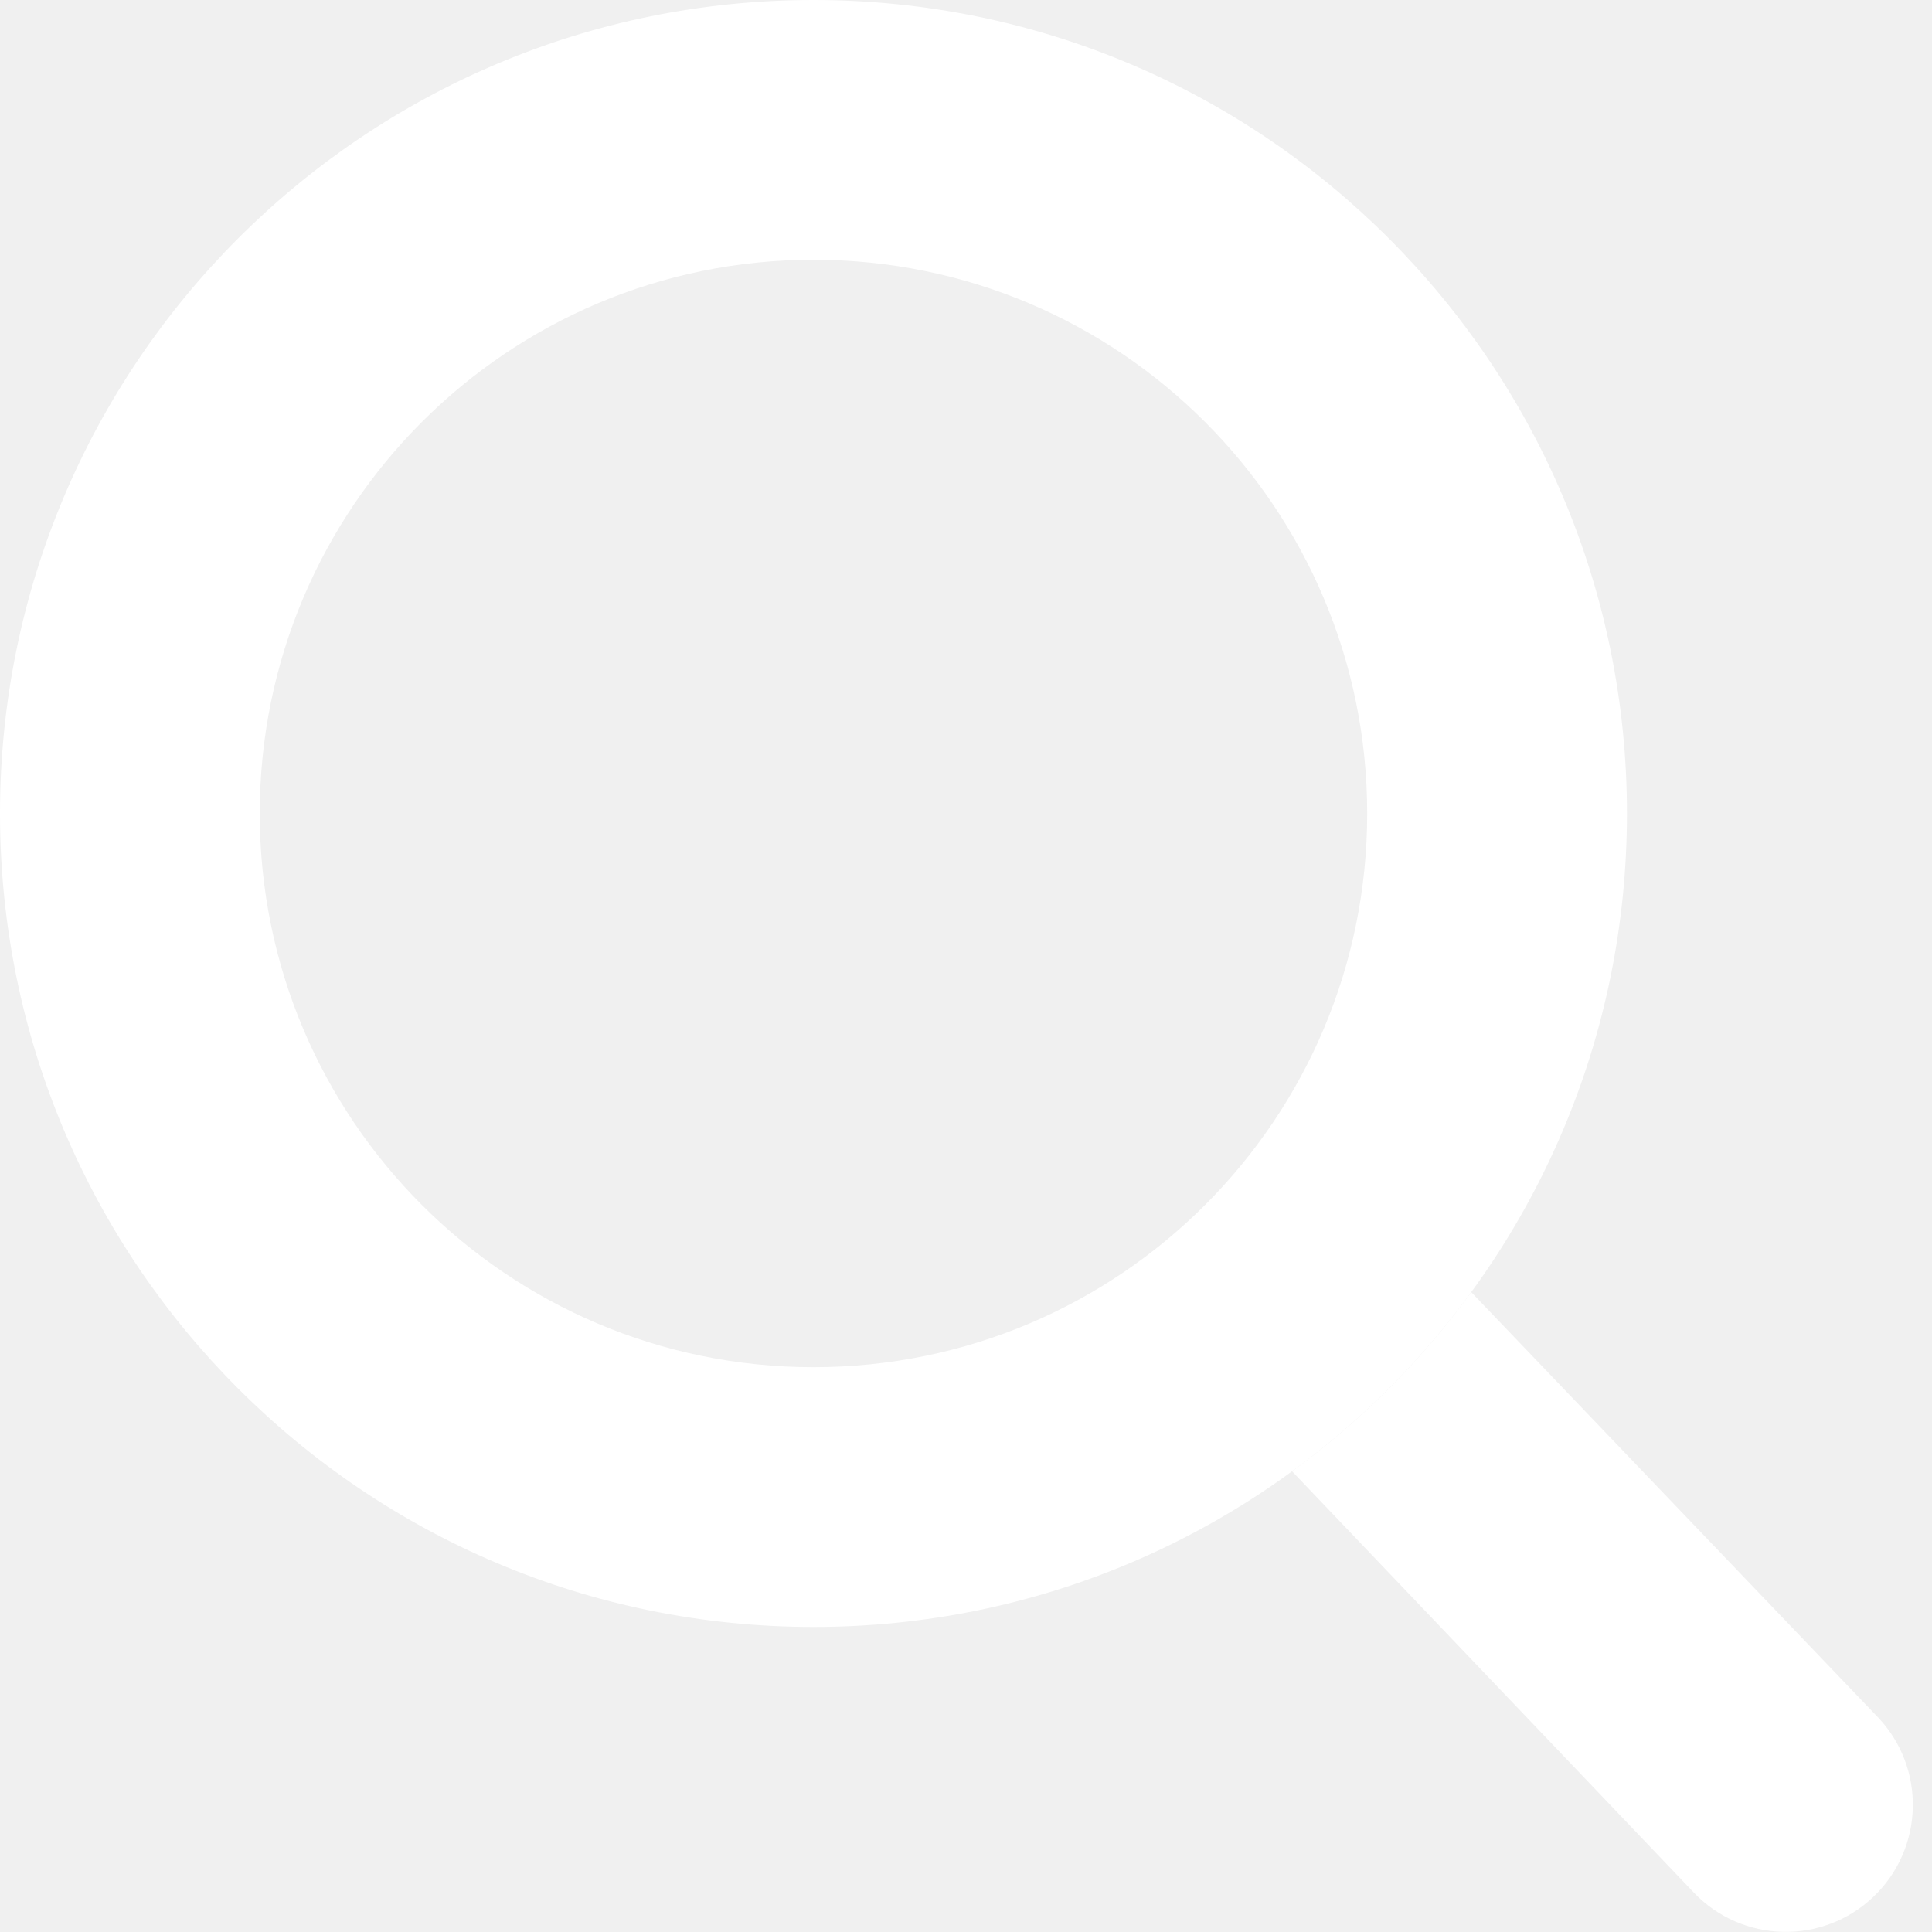
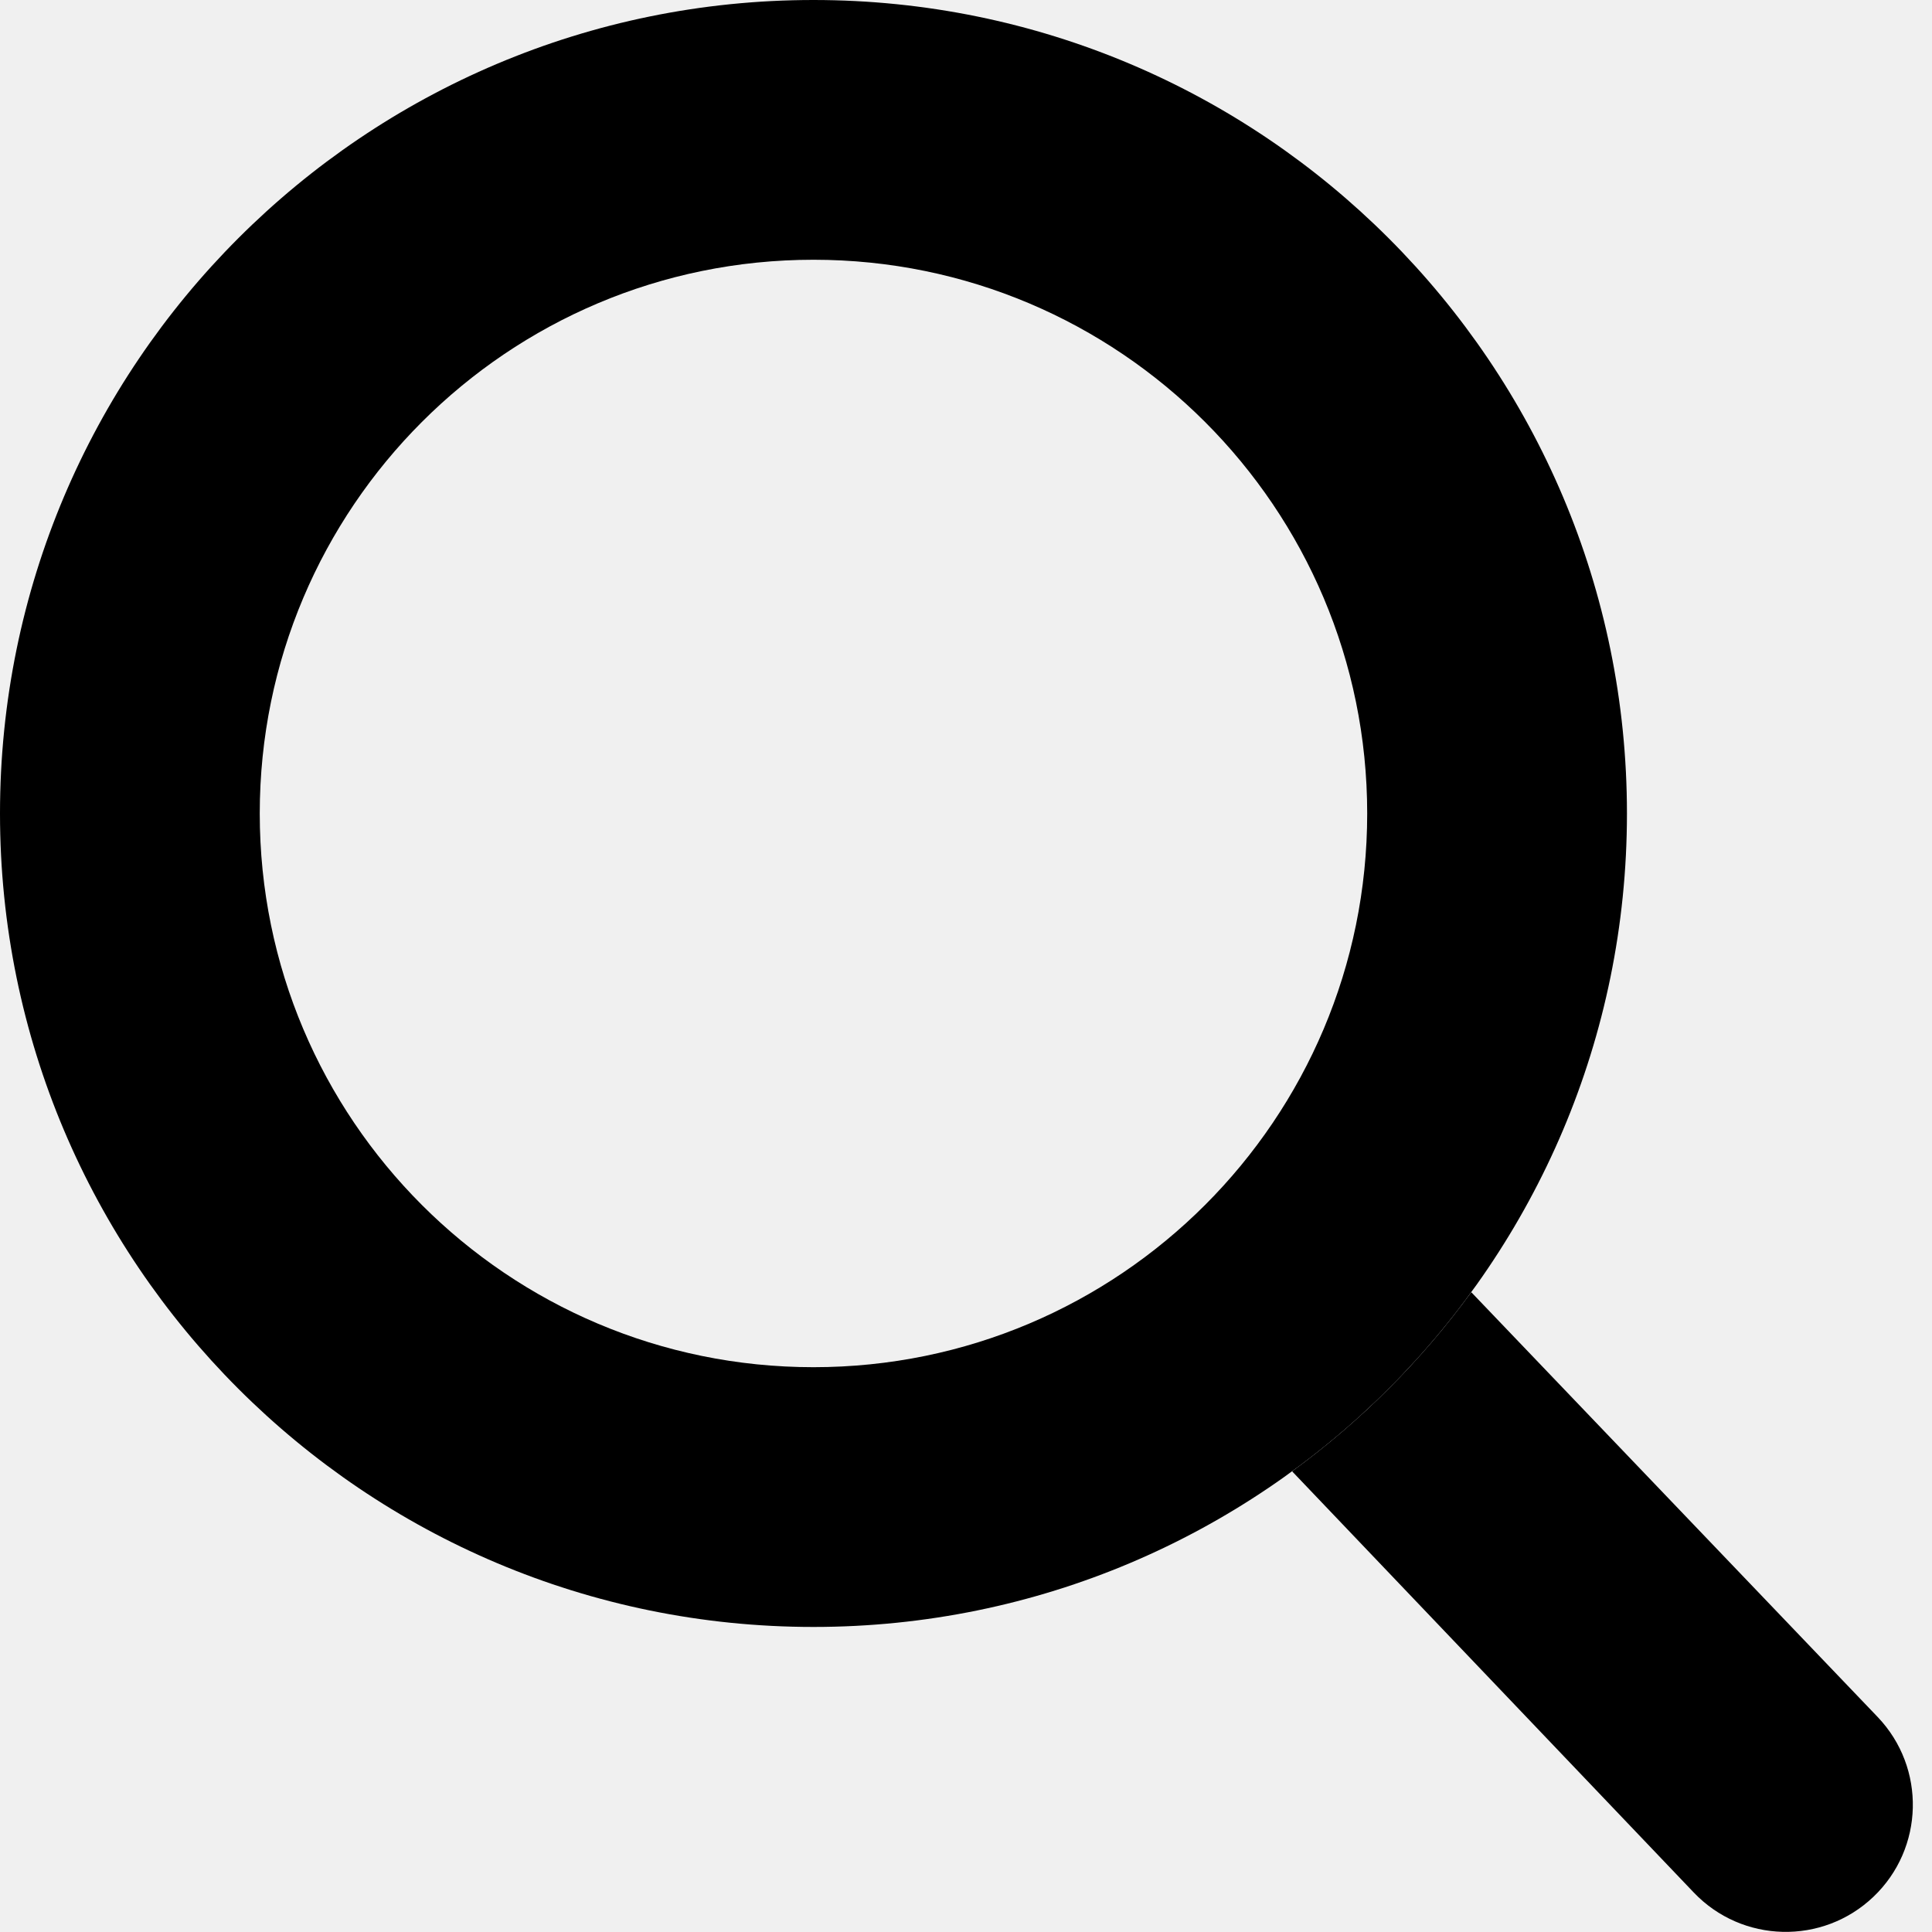
<svg xmlns="http://www.w3.org/2000/svg" width="76" height="76" viewBox="0 0 76 76" fill="none">
-   <path d="M64 32C64 49.673 49.673 64 32 64C14.327 64 0 49.673 0 32C0 14.327 14.327 0 32 0C49.673 0 64 14.327 64 32ZM10.218 32C10.218 44.03 19.97 53.782 32 53.782C44.03 53.782 53.782 44.03 53.782 32C53.782 19.97 44.03 10.218 32 10.218C19.97 10.218 10.218 19.97 10.218 32Z" fill="white" />
-   <path d="M57.876 50.831C55.908 53.53 53.528 55.91 50.828 57.878L66.627 74.445C68.532 76.444 71.697 76.52 73.696 74.615C75.695 72.71 75.771 69.545 73.866 67.546L57.876 50.831Z" fill="white" />
+   <path d="M64 32C64 49.673 49.673 64 32 64C14.327 64 0 49.673 0 32C0 14.327 14.327 0 32 0C49.673 0 64 14.327 64 32ZM10.218 32C10.218 44.03 19.97 53.782 32 53.782C44.03 53.782 53.782 44.03 53.782 32C53.782 19.97 44.03 10.218 32 10.218C19.97 10.218 10.218 19.97 10.218 32Z" fill="black" />
+   <path d="M57.876 50.831C55.908 53.53 53.528 55.91 50.828 57.878L66.627 74.445C68.532 76.444 71.697 76.52 73.696 74.615C75.695 72.71 75.771 69.545 73.866 67.546L57.876 50.831Z" fill="black" />
</svg>
